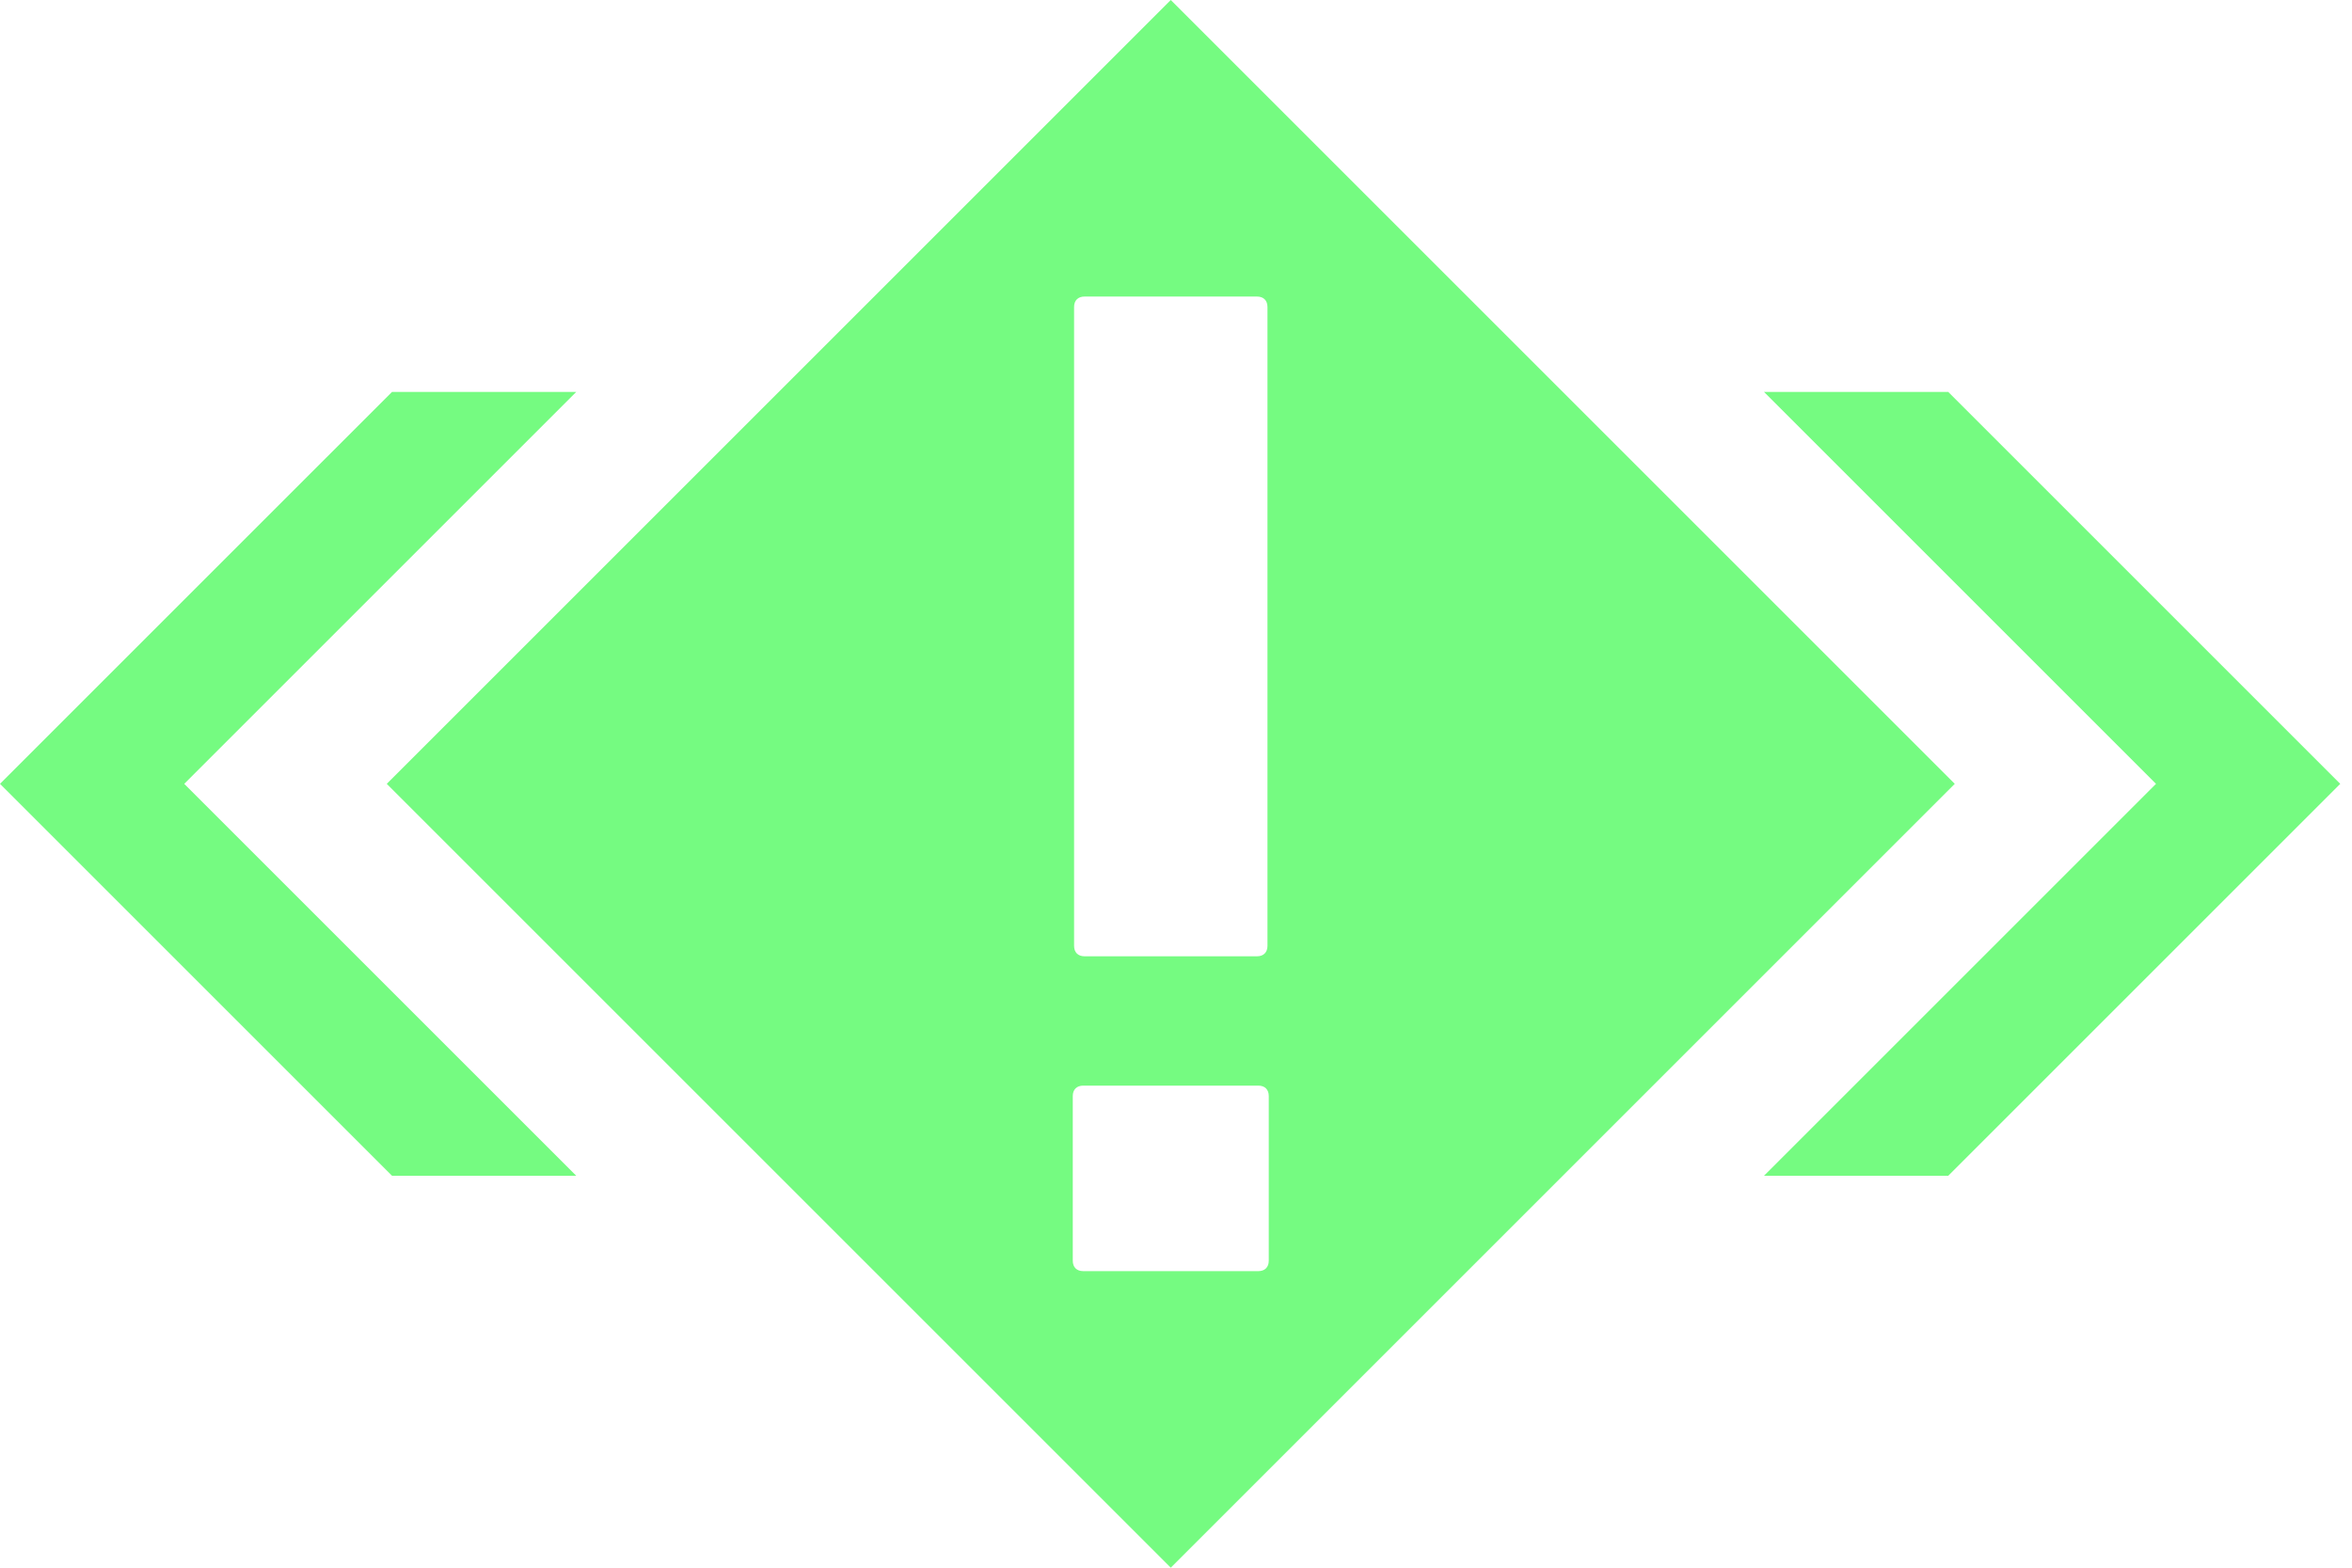
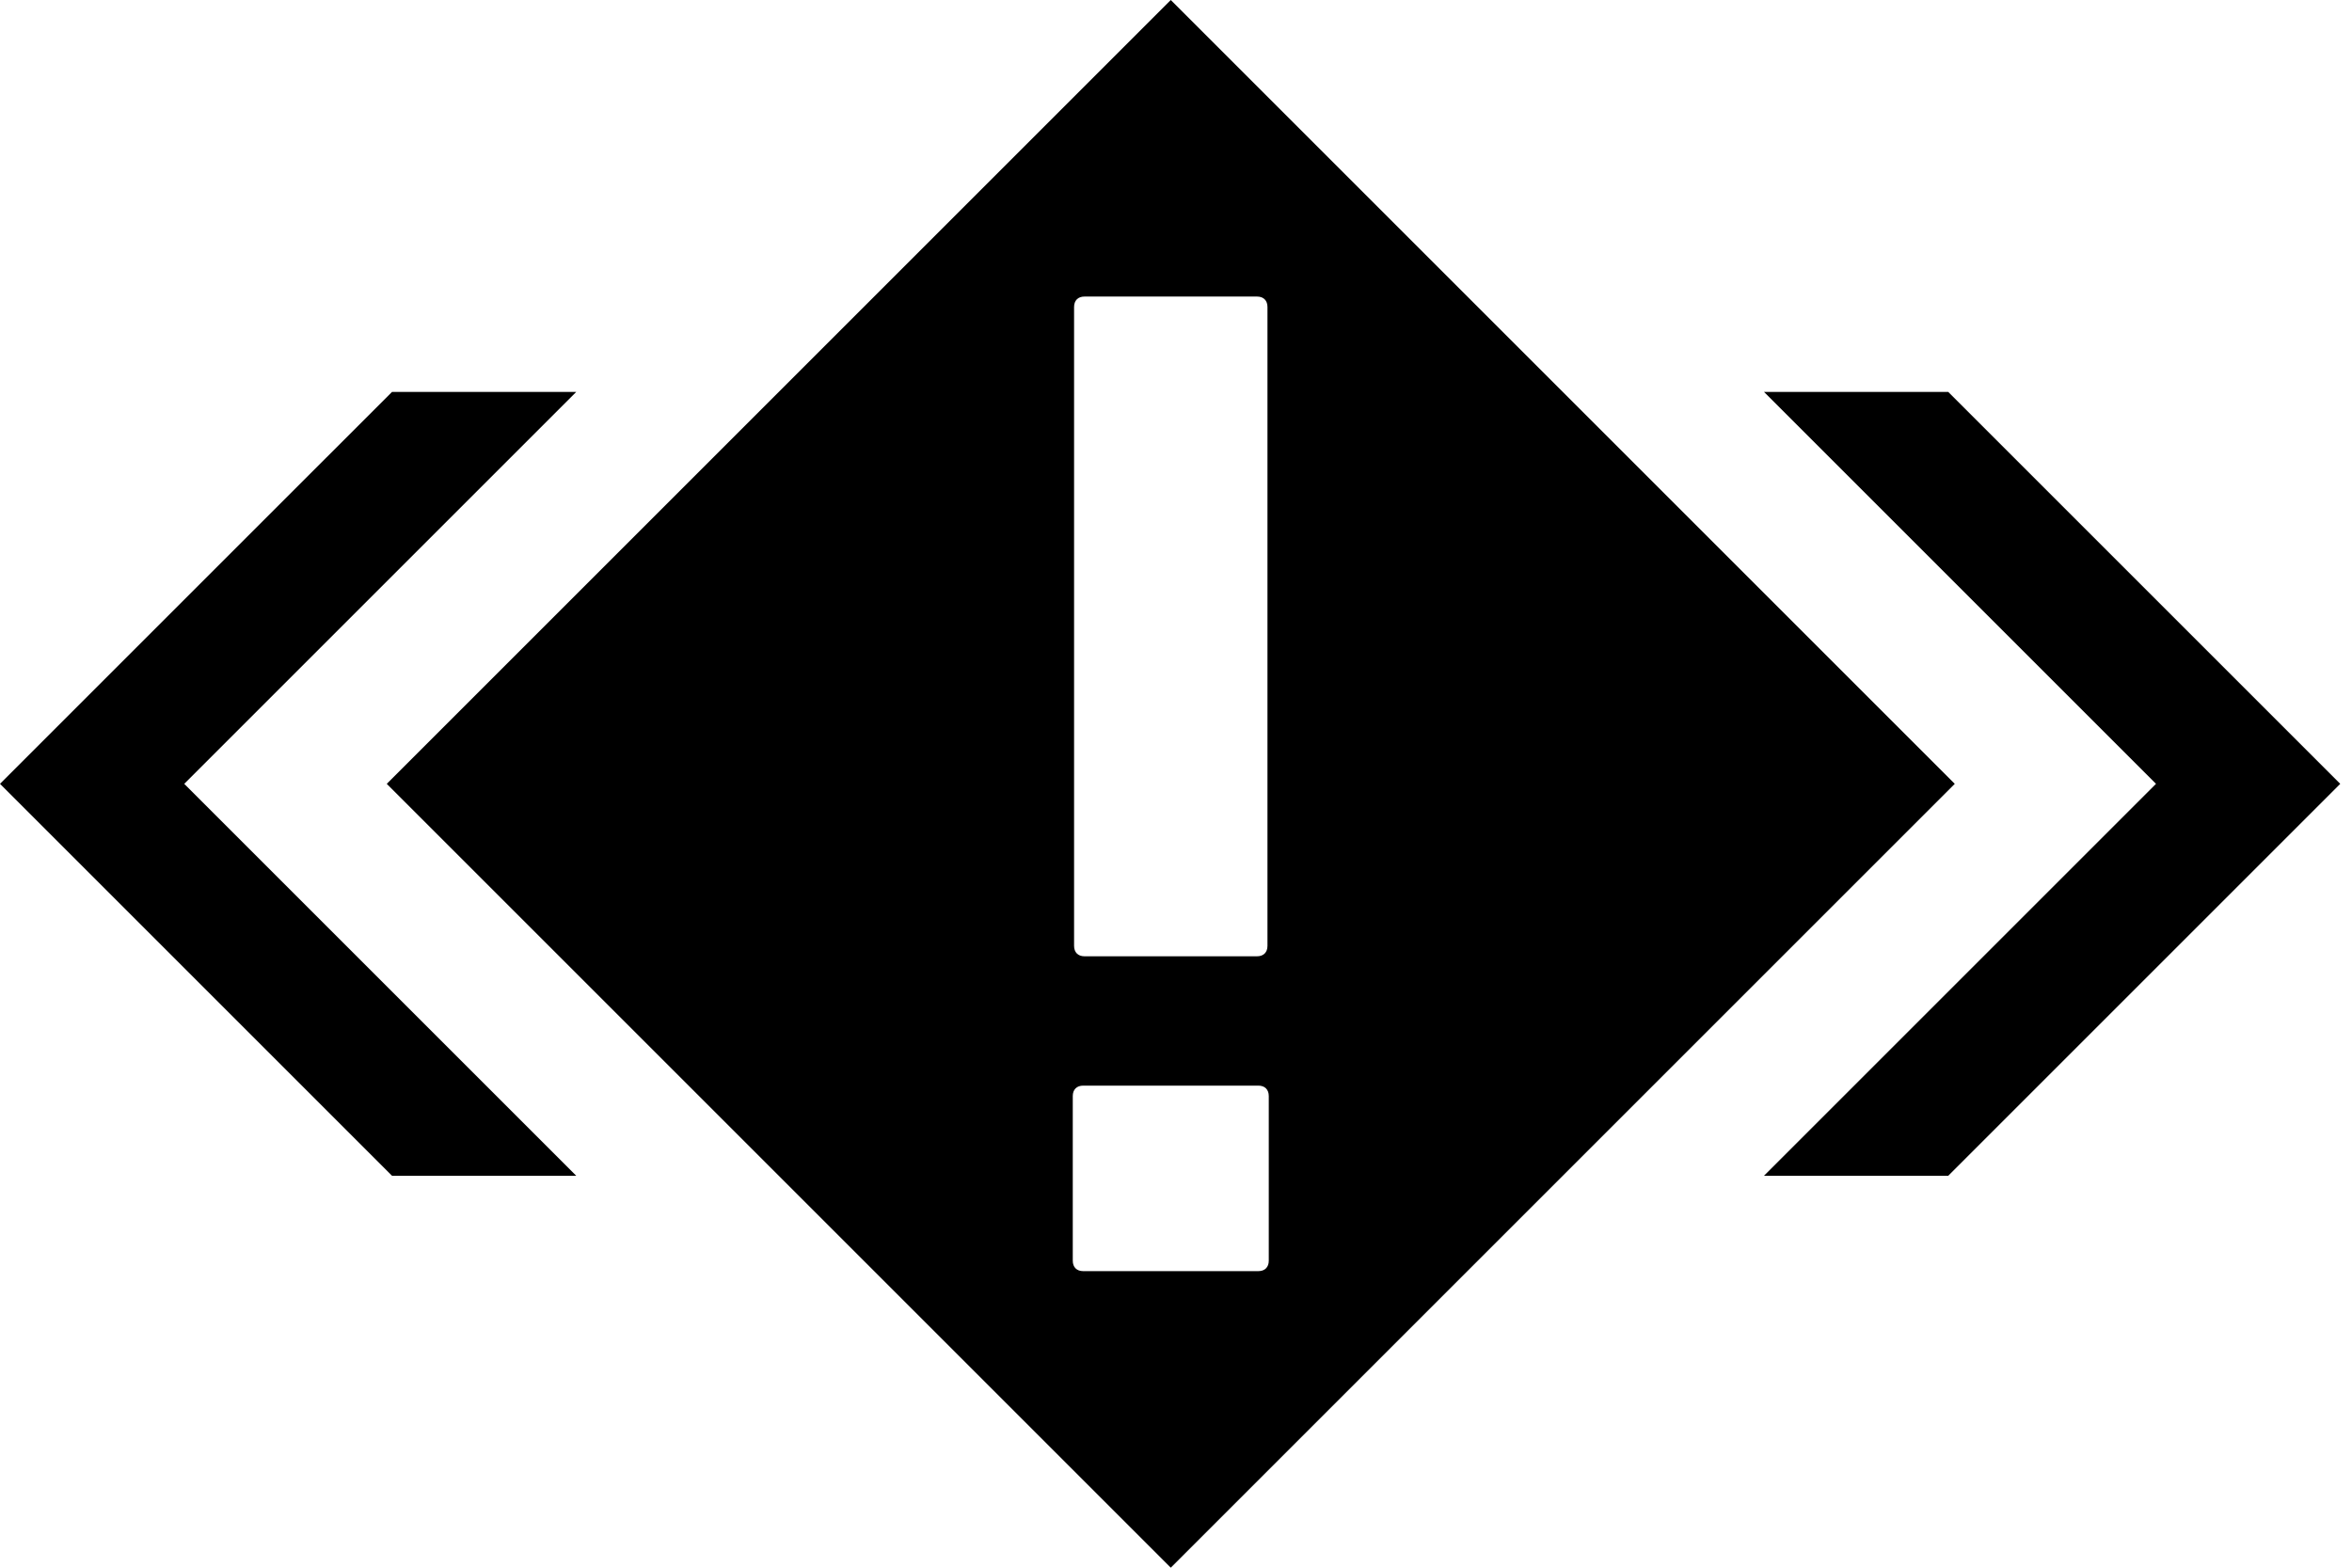
- <svg xmlns="http://www.w3.org/2000/svg" width="100%" height="100%" viewBox="0 0 18 12" fill="#75FB81">
+ <svg xmlns="http://www.w3.org/2000/svg" width="100%" height="100%" viewBox="0 0 18 12" fill="currentColor">
  <path d="M8.96 0L2.96 6L8.96 12L14.96 6L8.96 0ZM8.22 2.35C8.22 2.3 8.25 2.27 8.3 2.27H9.62C9.67 2.27 9.7 2.3 9.7 2.35V7.24C9.7 7.29 9.67 7.32 9.62 7.32H8.3C8.25 7.32 8.22 7.29 8.22 7.24V2.35ZM9.63 9.73H8.29C8.24 9.73 8.21 9.7 8.21 9.65V8.39C8.21 8.34 8.24 8.31 8.29 8.31H9.63C9.68 8.31 9.71 8.34 9.71 8.39V9.65C9.71 9.7 9.68 9.73 9.63 9.73Z" />
  <path d="M4.41 3H3L0 6L3 9H4.41L1.41 6L4.41 3Z" />
  <path d="M13.5 3H14.91L17.91 6L14.91 9H13.5L16.5 6L13.5 3Z" />
</svg>
